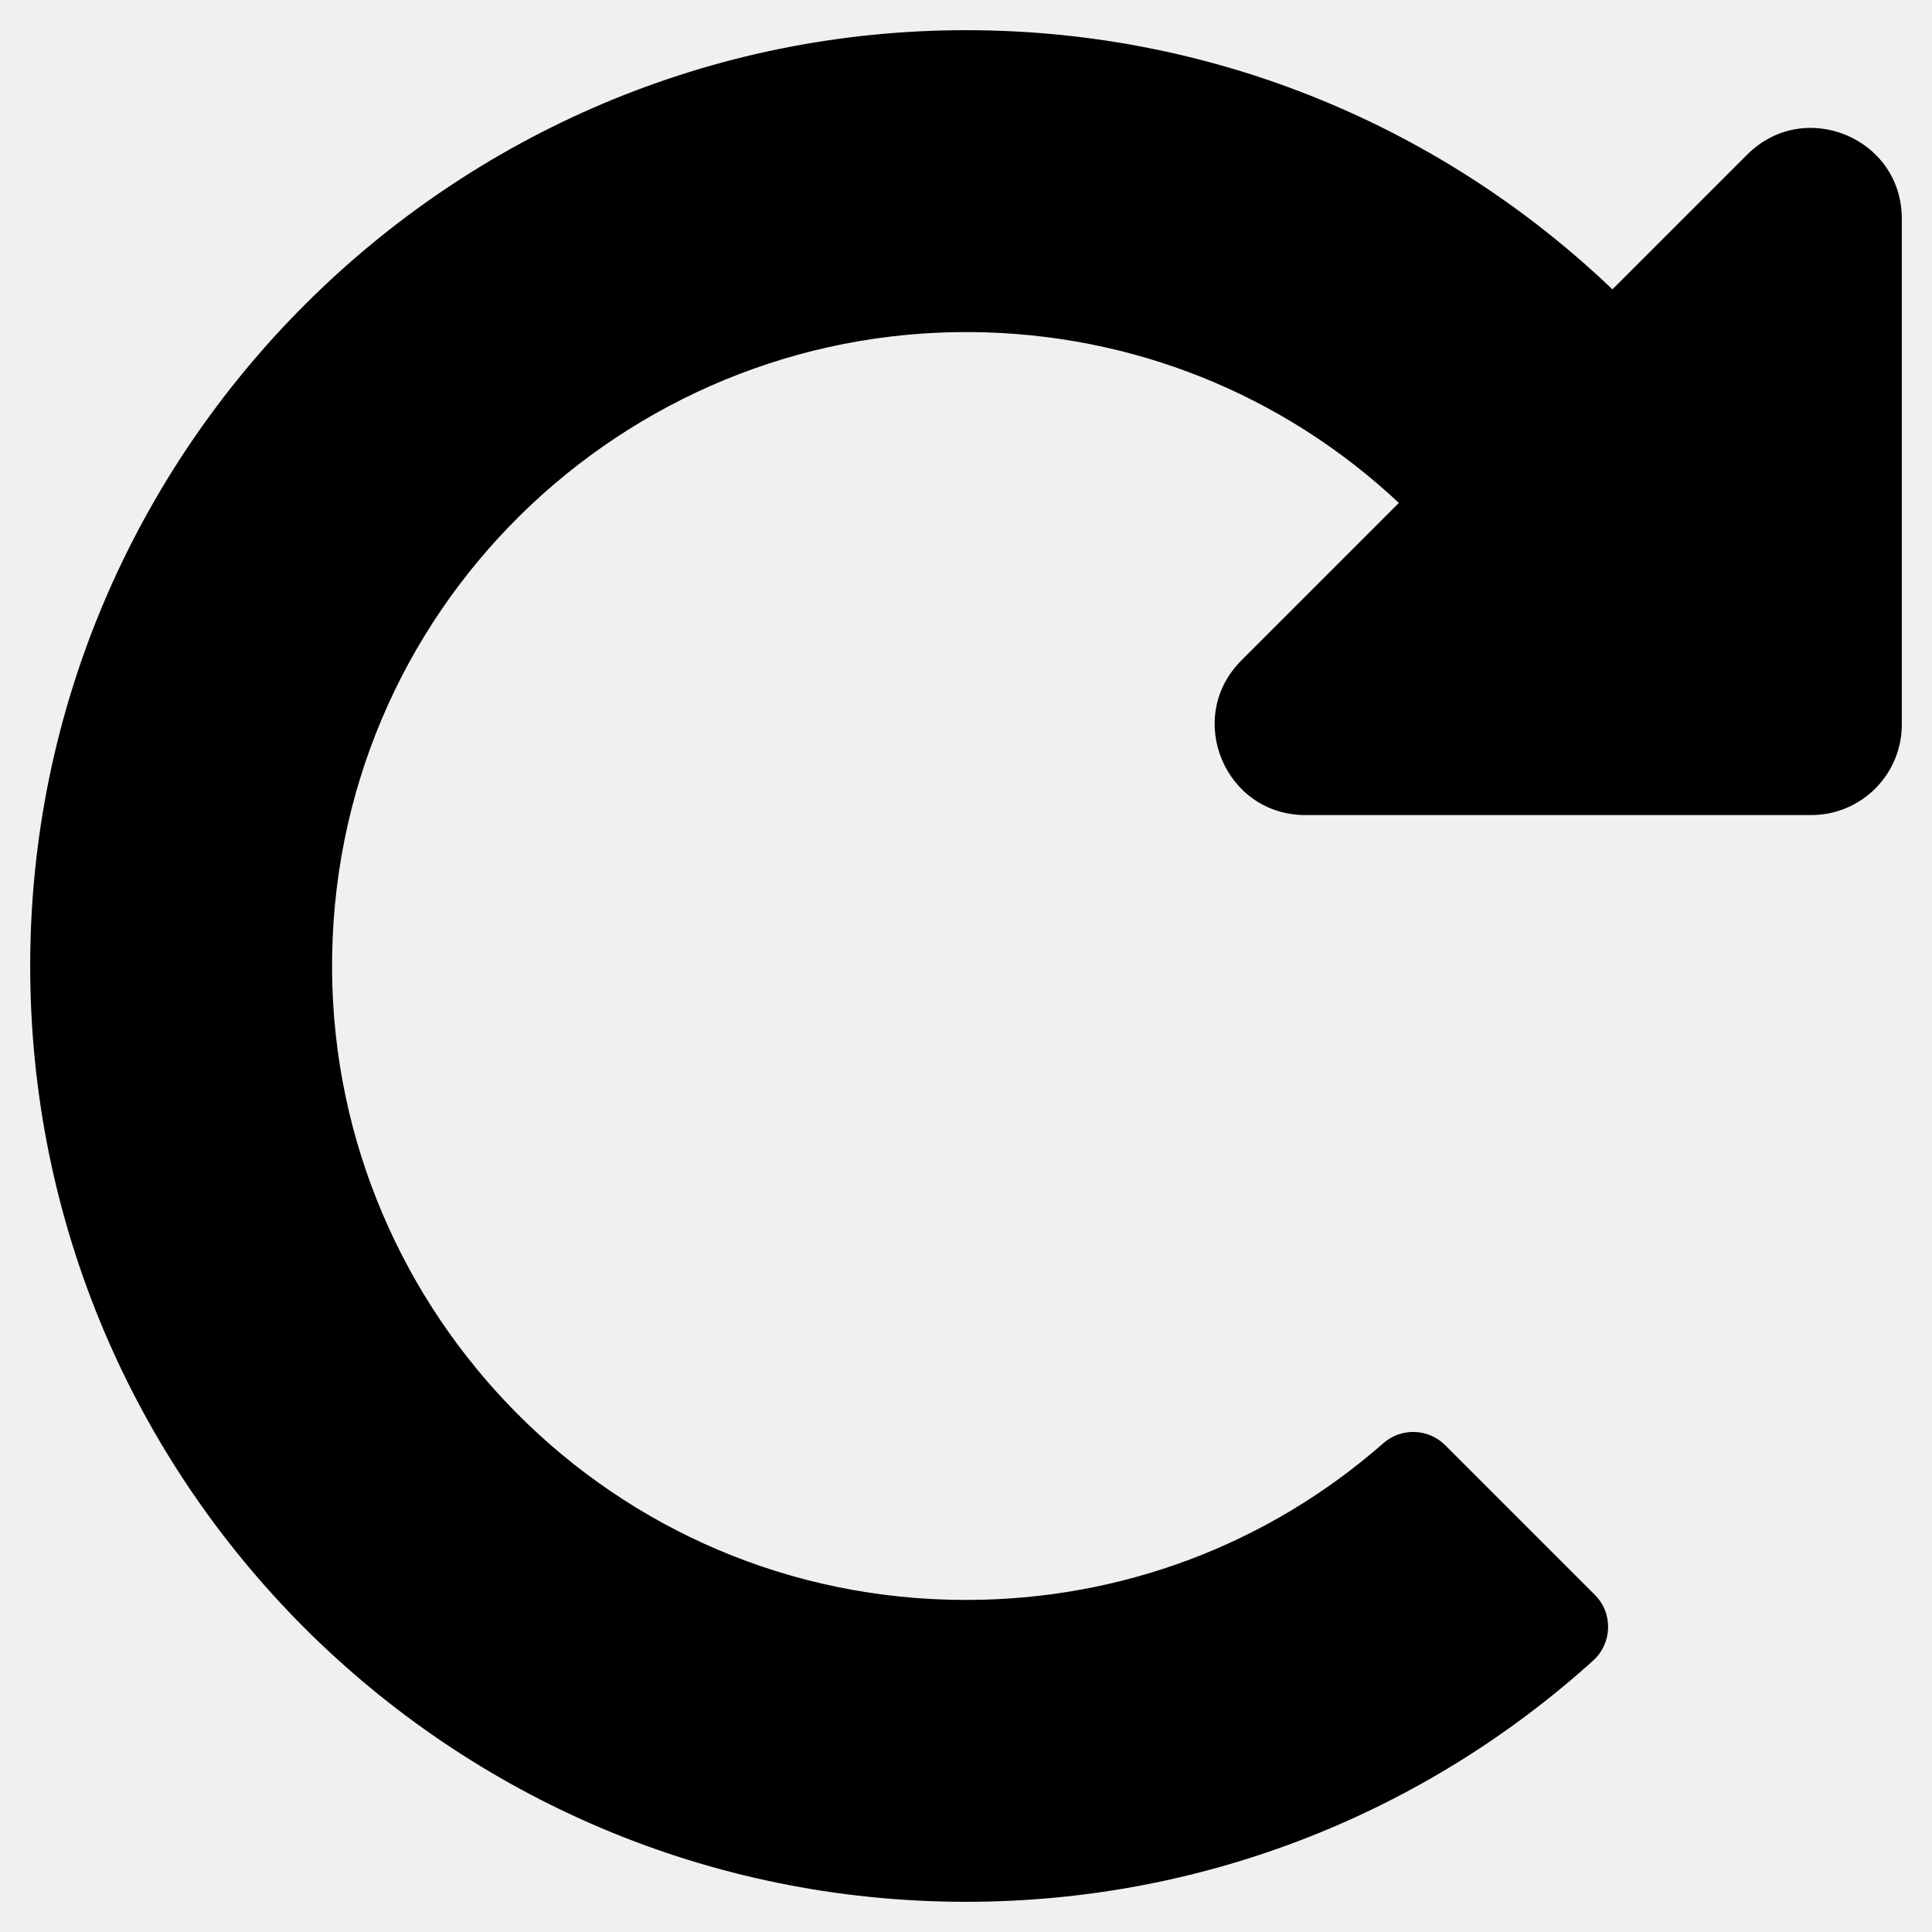
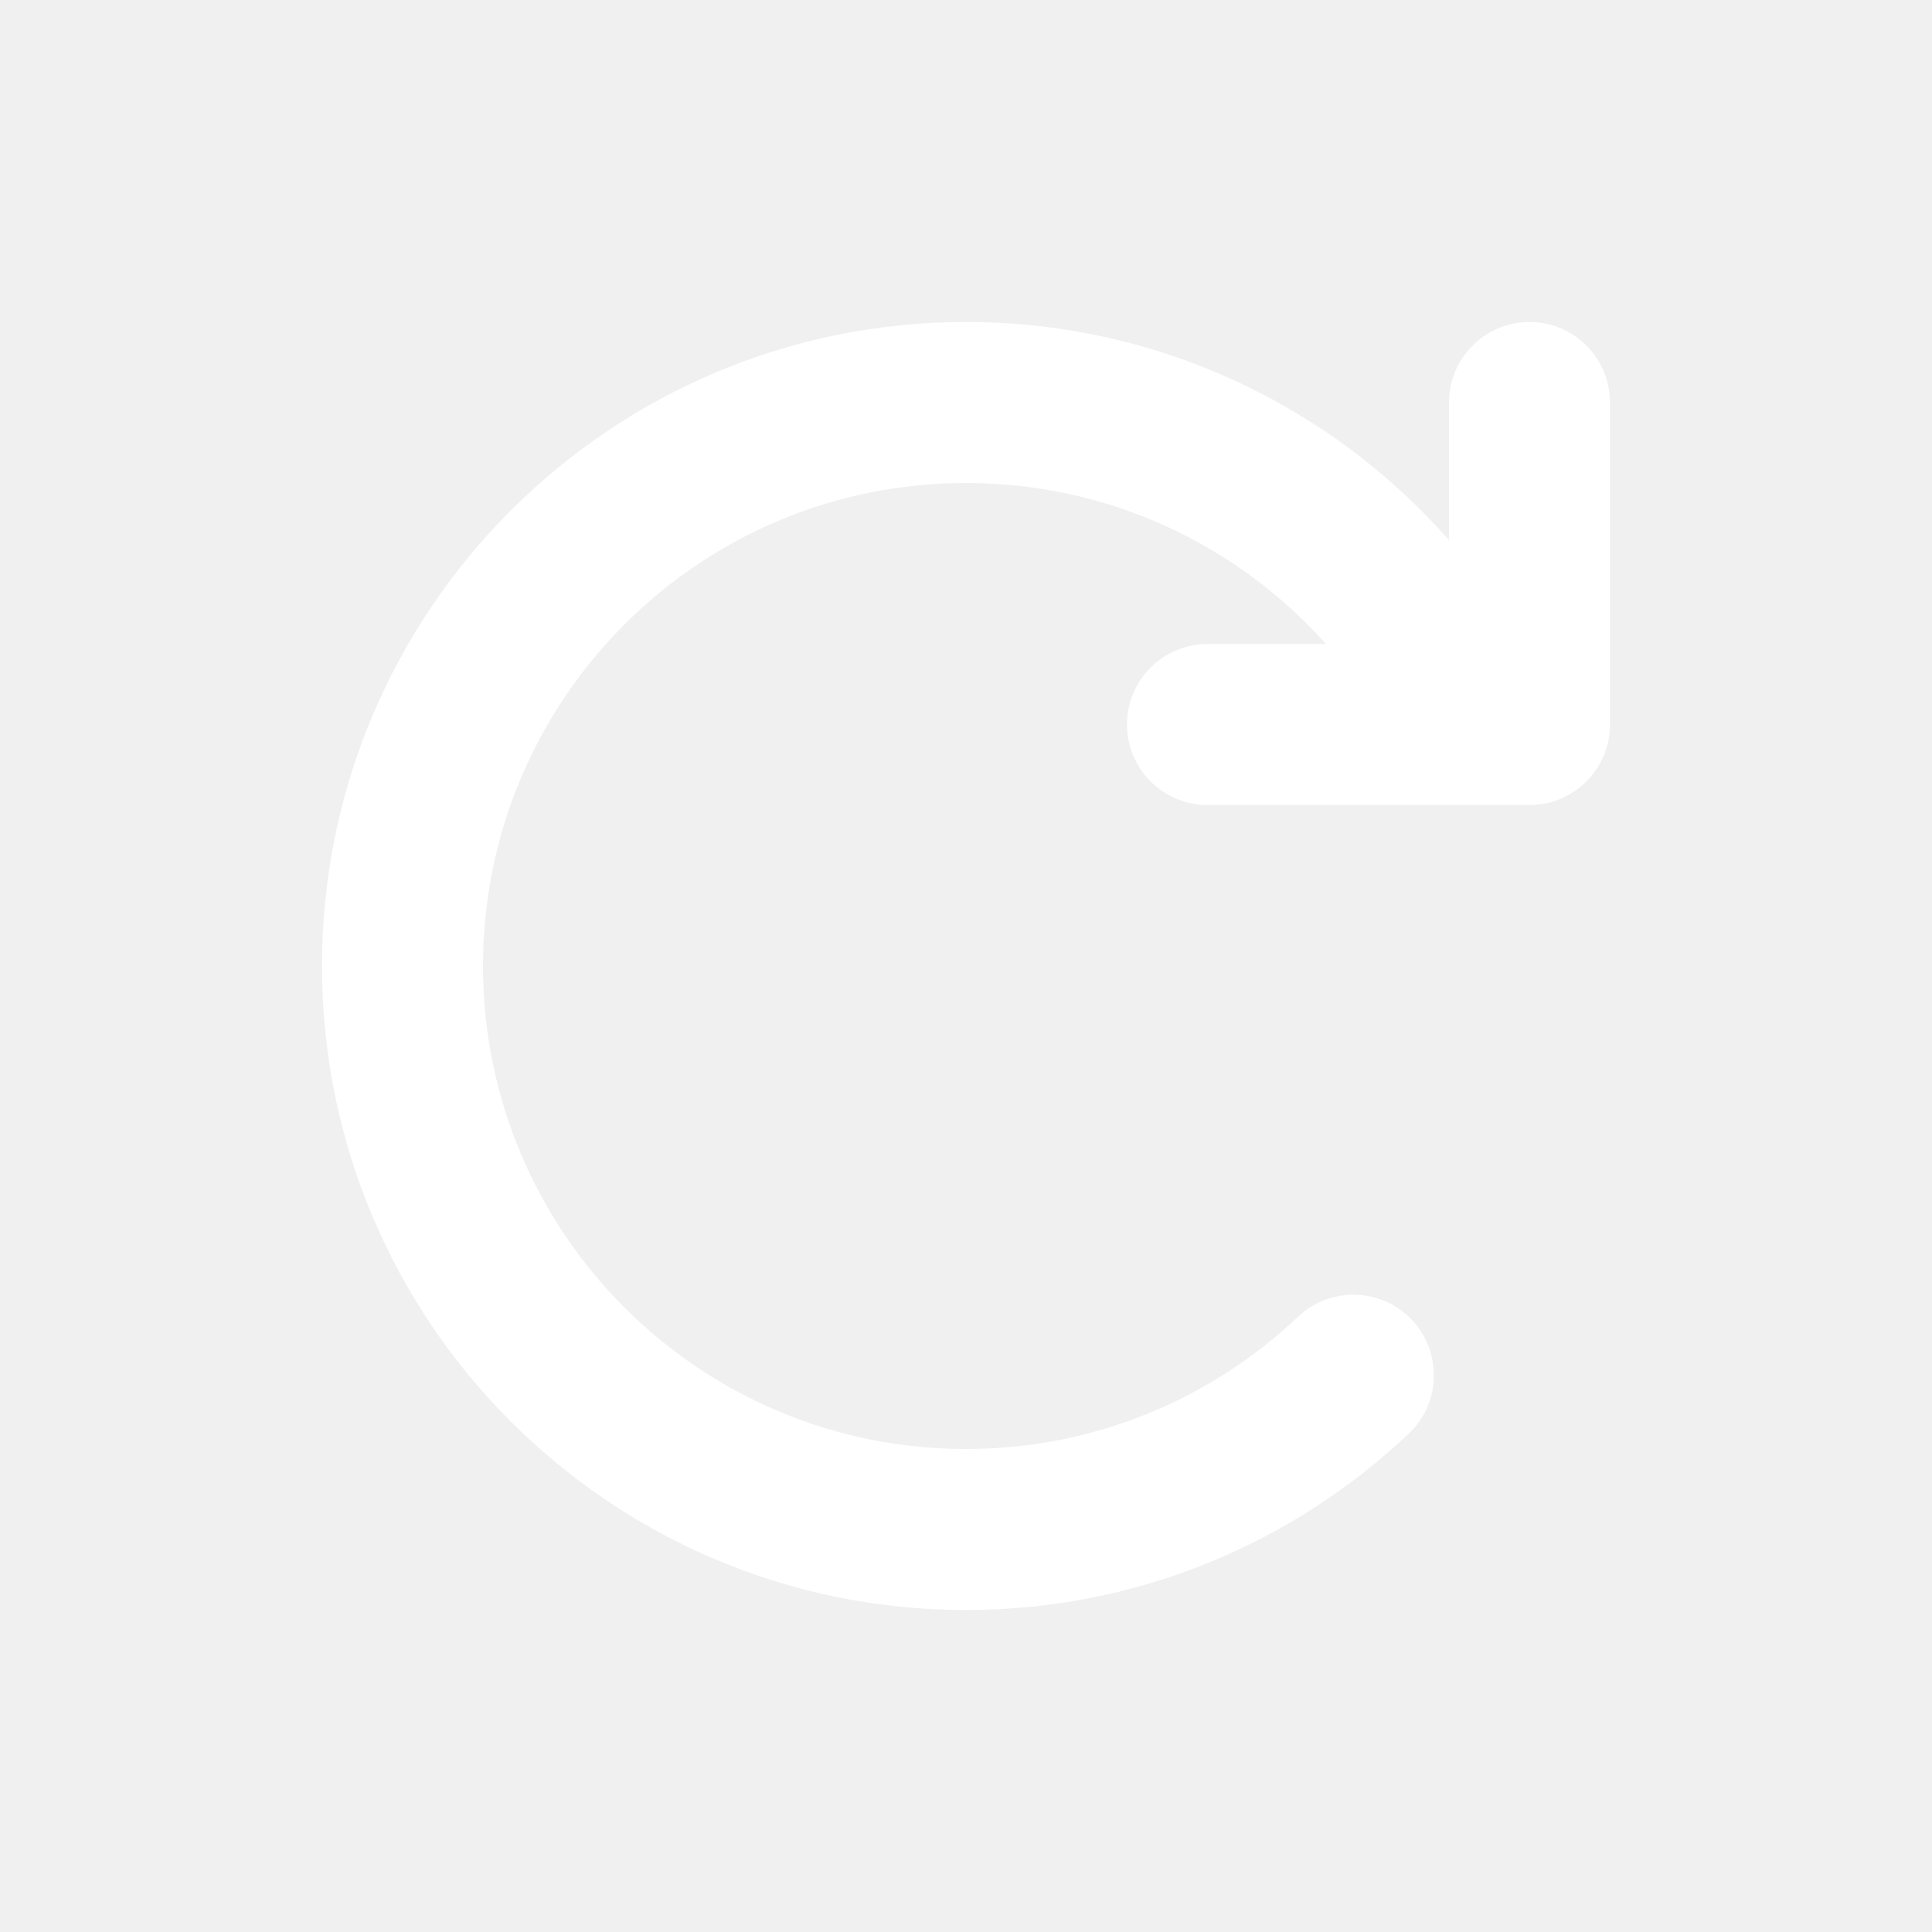
- <svg xmlns="http://www.w3.org/2000/svg" aria-hidden="true" focusable="false" data-prefix="fas" data-icon="redo-alt" class="svg-inline--fa fa-redo-alt fa-w-16" role="img" viewBox="0 0 512 512">
-   <path fill="#000000" d="M256.455 8c66.269.119 126.437 26.233 170.859 68.685l35.715-35.715C478.149 25.851 504 36.559 504 57.941V192c0 13.255-10.745 24-24 24H345.941c-21.382 0-32.09-25.851-16.971-40.971l41.75-41.75c-30.864-28.899-70.801-44.907-113.23-45.273-92.398-.798-170.283 73.977-169.484 169.442C88.764 348.009 162.184 424 256 424c41.127 0 79.997-14.678 110.629-41.556 4.743-4.161 11.906-3.908 16.368.553l39.662 39.662c4.872 4.872 4.631 12.815-.482 17.433C378.202 479.813 319.926 504 256 504 119.034 504 8.001 392.967 8 256.002 7.999 119.193 119.646 7.755 256.455 8z" />
+ <svg xmlns="http://www.w3.org/2000/svg" width="24" height="24" viewBox="0 0 24 24" fill="none">
+   <g id="icon">
+     <mask id="mask0_774_19809" style="mask-type:alpha" maskUnits="userSpaceOnUse" x="0" y="0" width="24" height="24">
+       <rect id="box" width="24" height="24" fill="#D9D9D9" />
+     </mask>
+     <g mask="url(#mask0_774_19809)">
+       <path id="vector" fill-rule="evenodd" clip-rule="evenodd" d="M6 12C6 8.686 8.686 6 12 6C13.776 6 15.373 6.771 16.472 8H15C14.448 8 14 8.448 14 9C14 9.552 14.448 10 15 10H19C19.552 10 20 9.552 20 9V5C20 4.448 19.552 4 19 4C18.448 4 18 4.448 18 5V6.709C16.535 5.049 14.39 4 12 4C7.582 4 4 7.582 4 12C4 16.418 7.582 20 12 20C14.13 20 16.067 19.166 17.5 17.809C17.901 17.43 17.918 16.797 17.539 16.396C17.159 15.995 16.526 15.977 16.125 16.357C15.049 17.376 13.598 18 12 18C8.686 18 6 15.314 6 12Z" fill="white" />
+     </g>
+   </g>
</svg>
